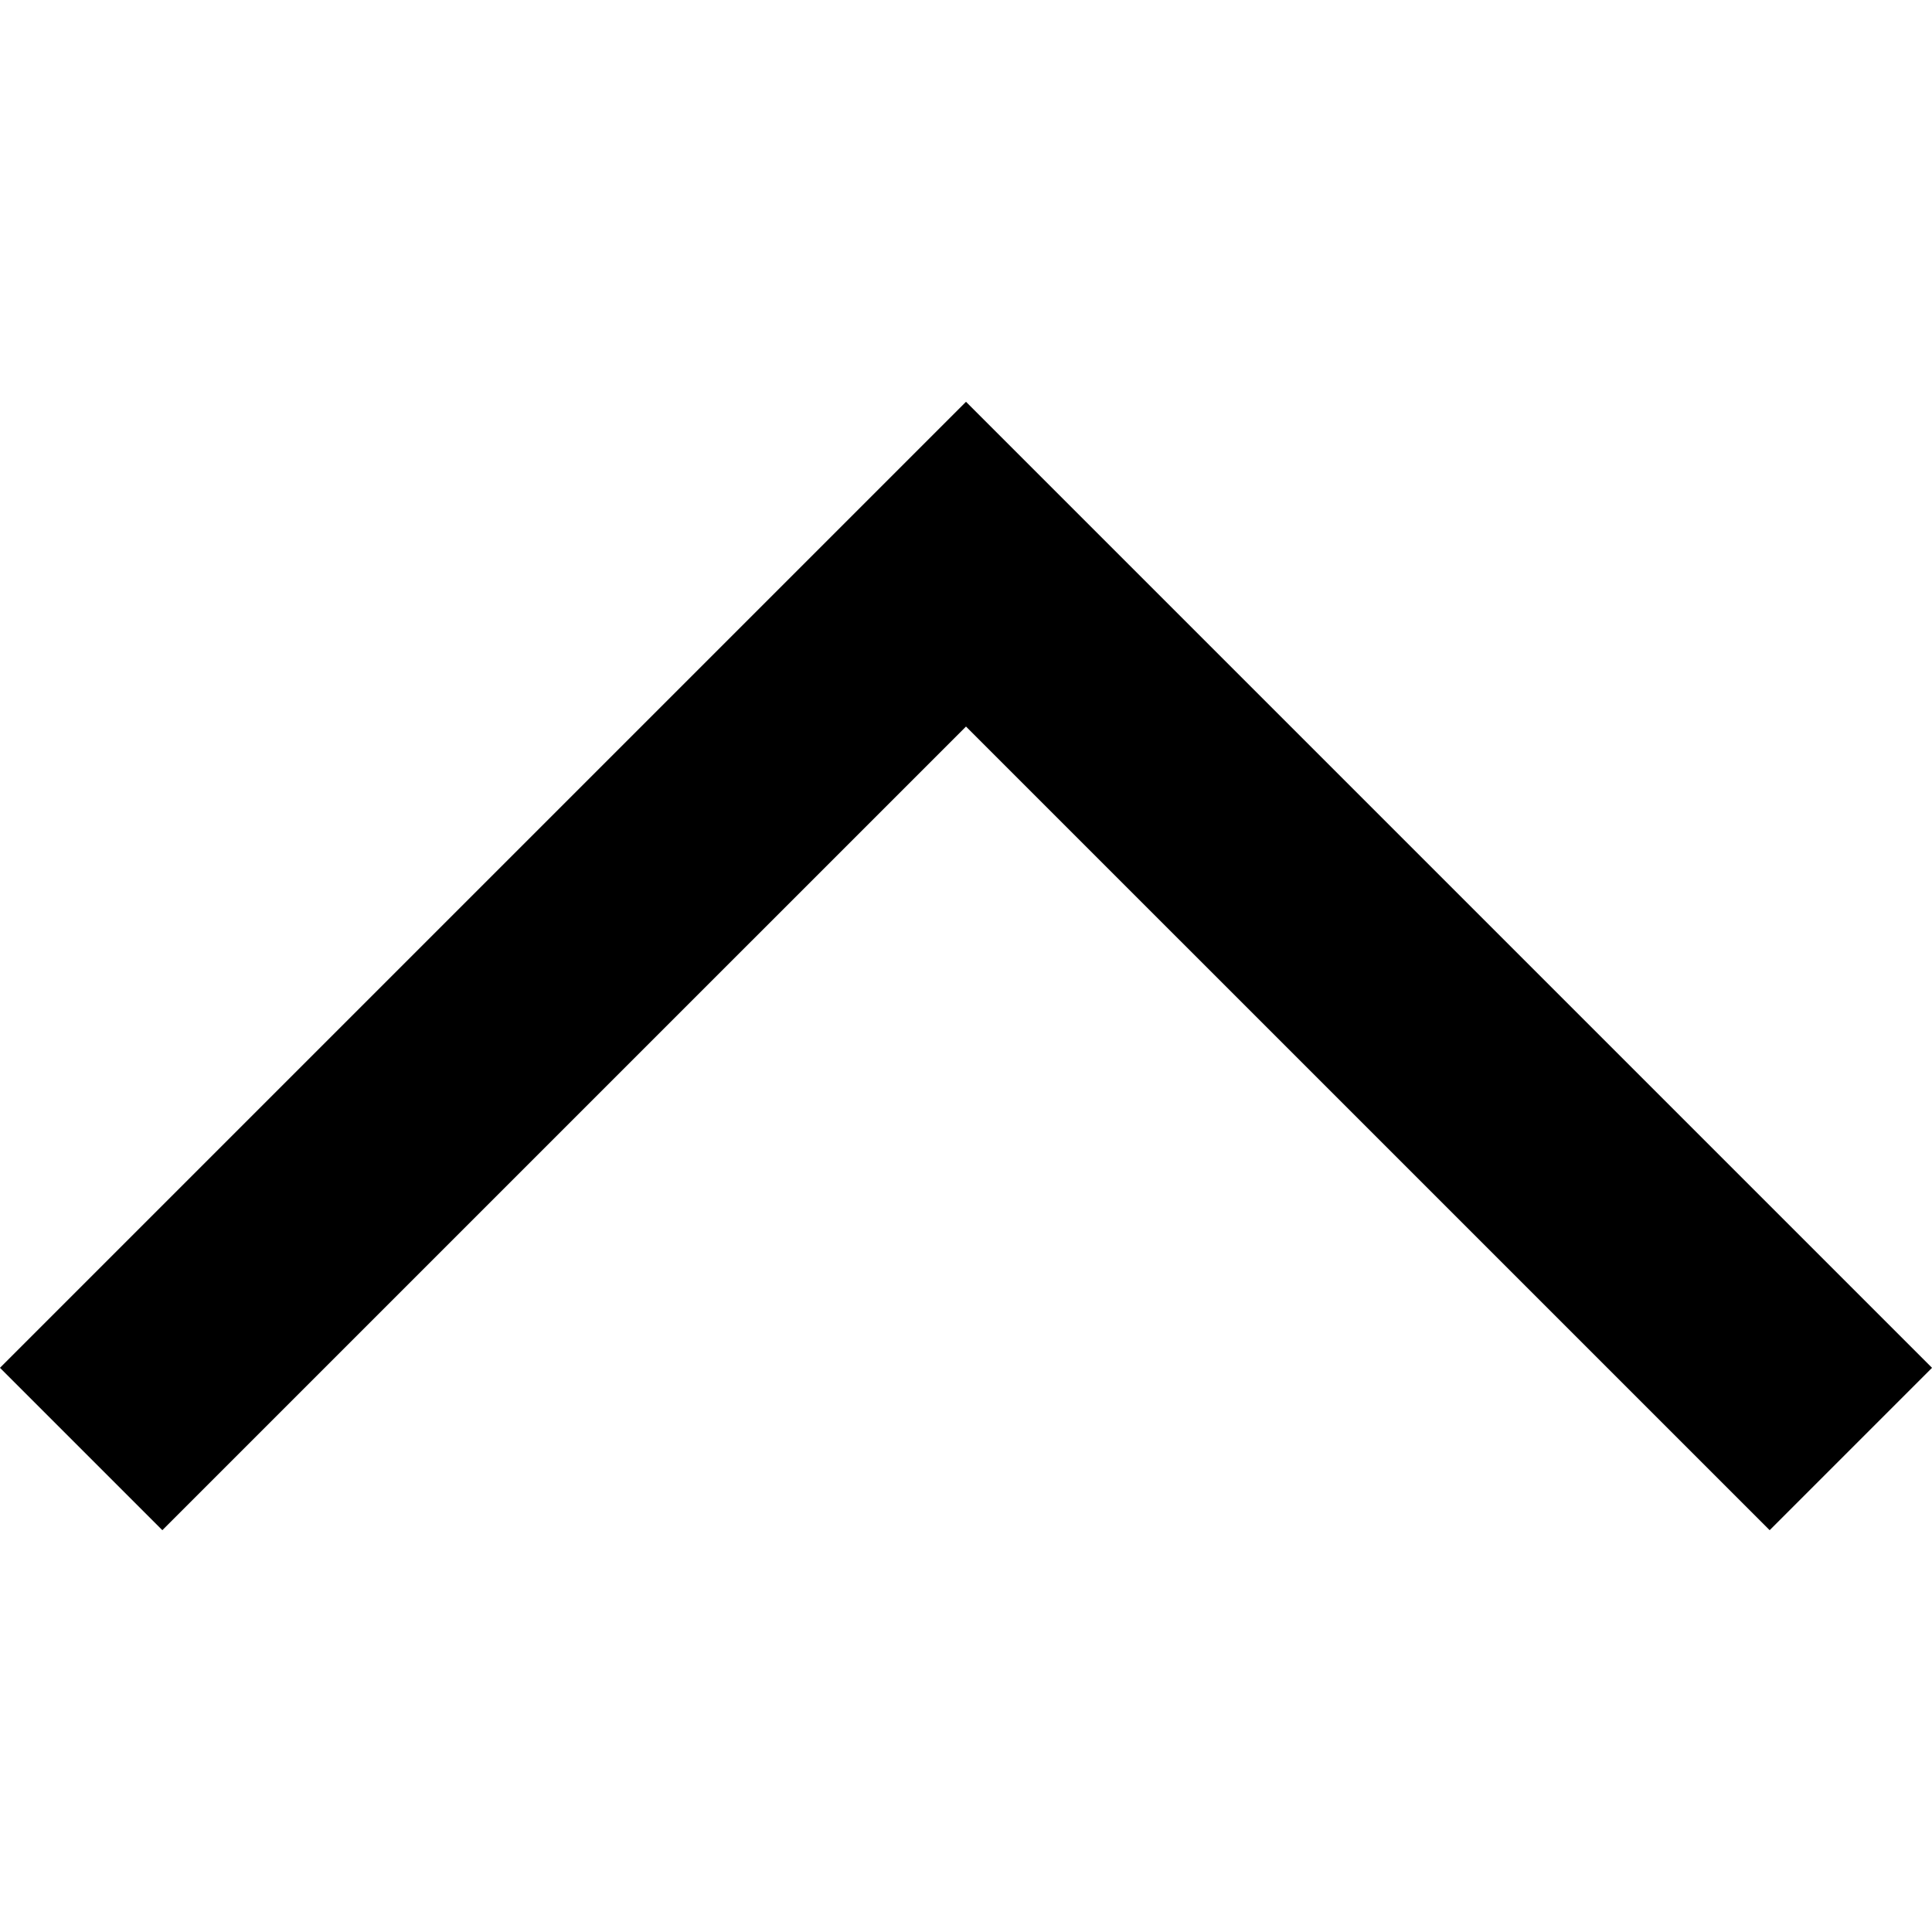
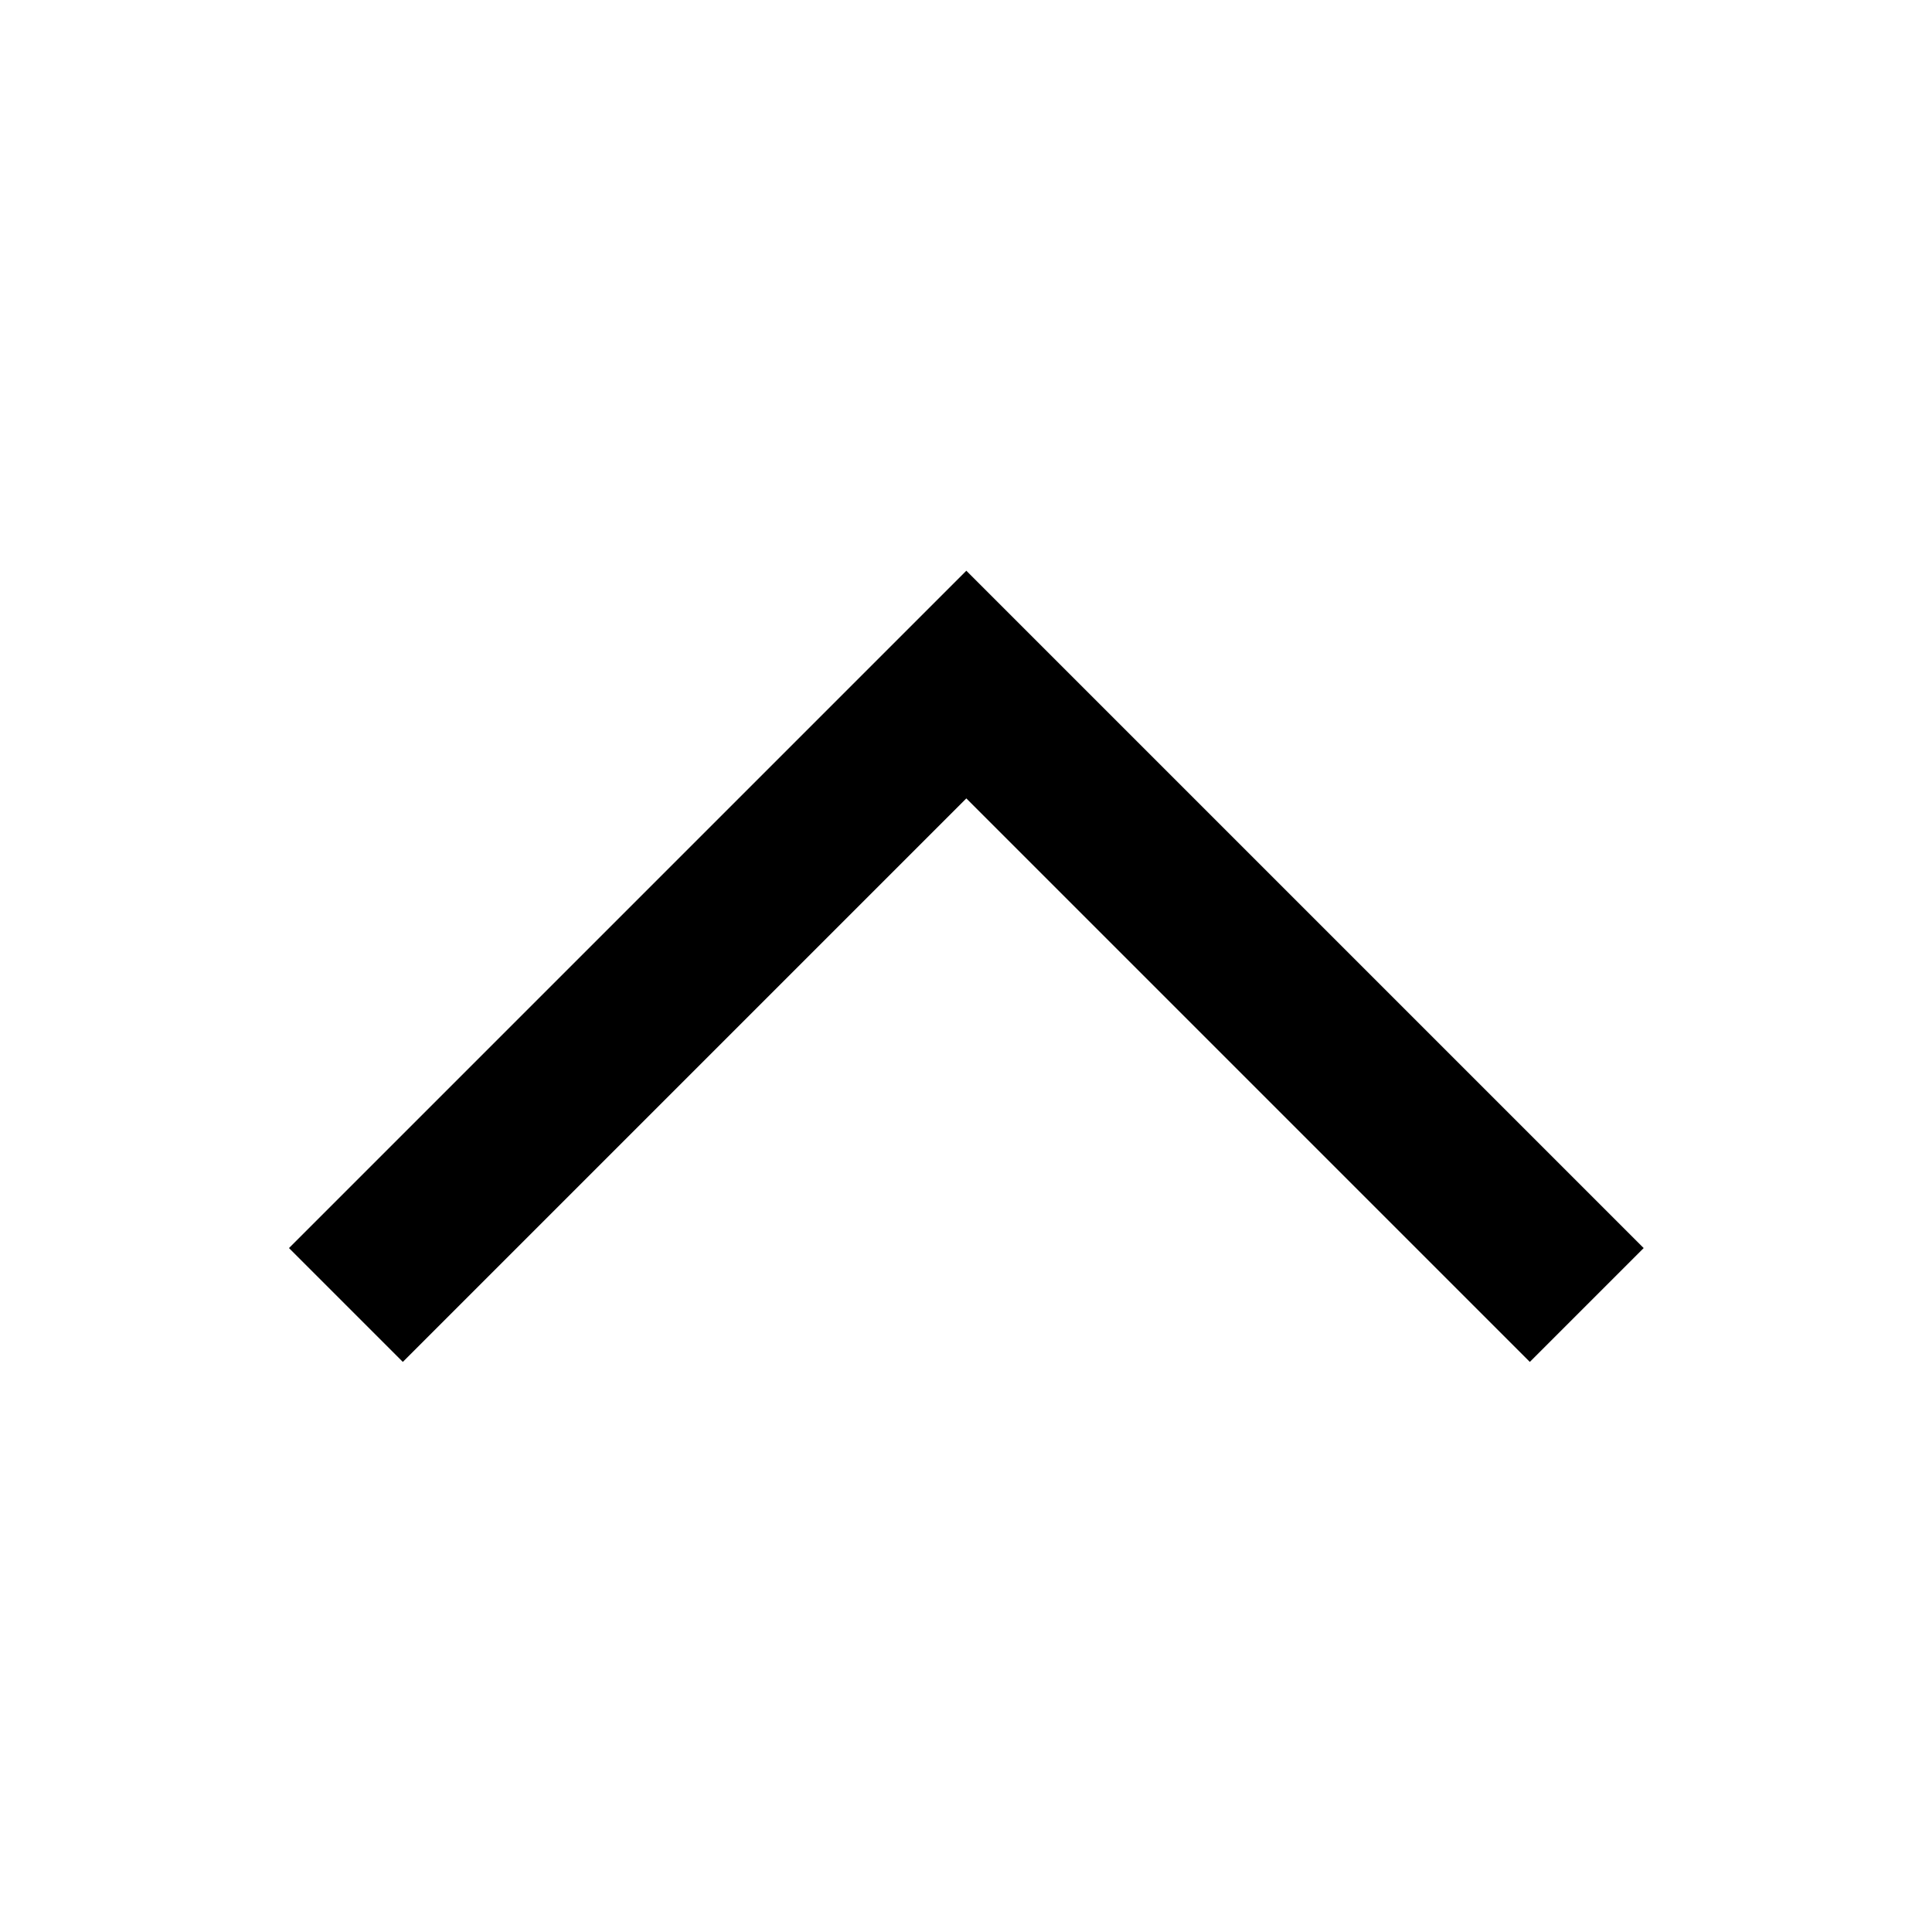
- <svg xmlns="http://www.w3.org/2000/svg" width="24" height="24" viewBox="0 0 16.828 9.828" fill="none">
+ <svg xmlns="http://www.w3.org/2000/svg" width="24" height="24" viewBox="-3.59 -7.09 24 24" fill="none">
  <path id="Vector" d="M15.414 8.414L8.414 1.414L1.414 8.414" stroke="black" stroke-width="2" stroke-linecap="square" />
</svg>
